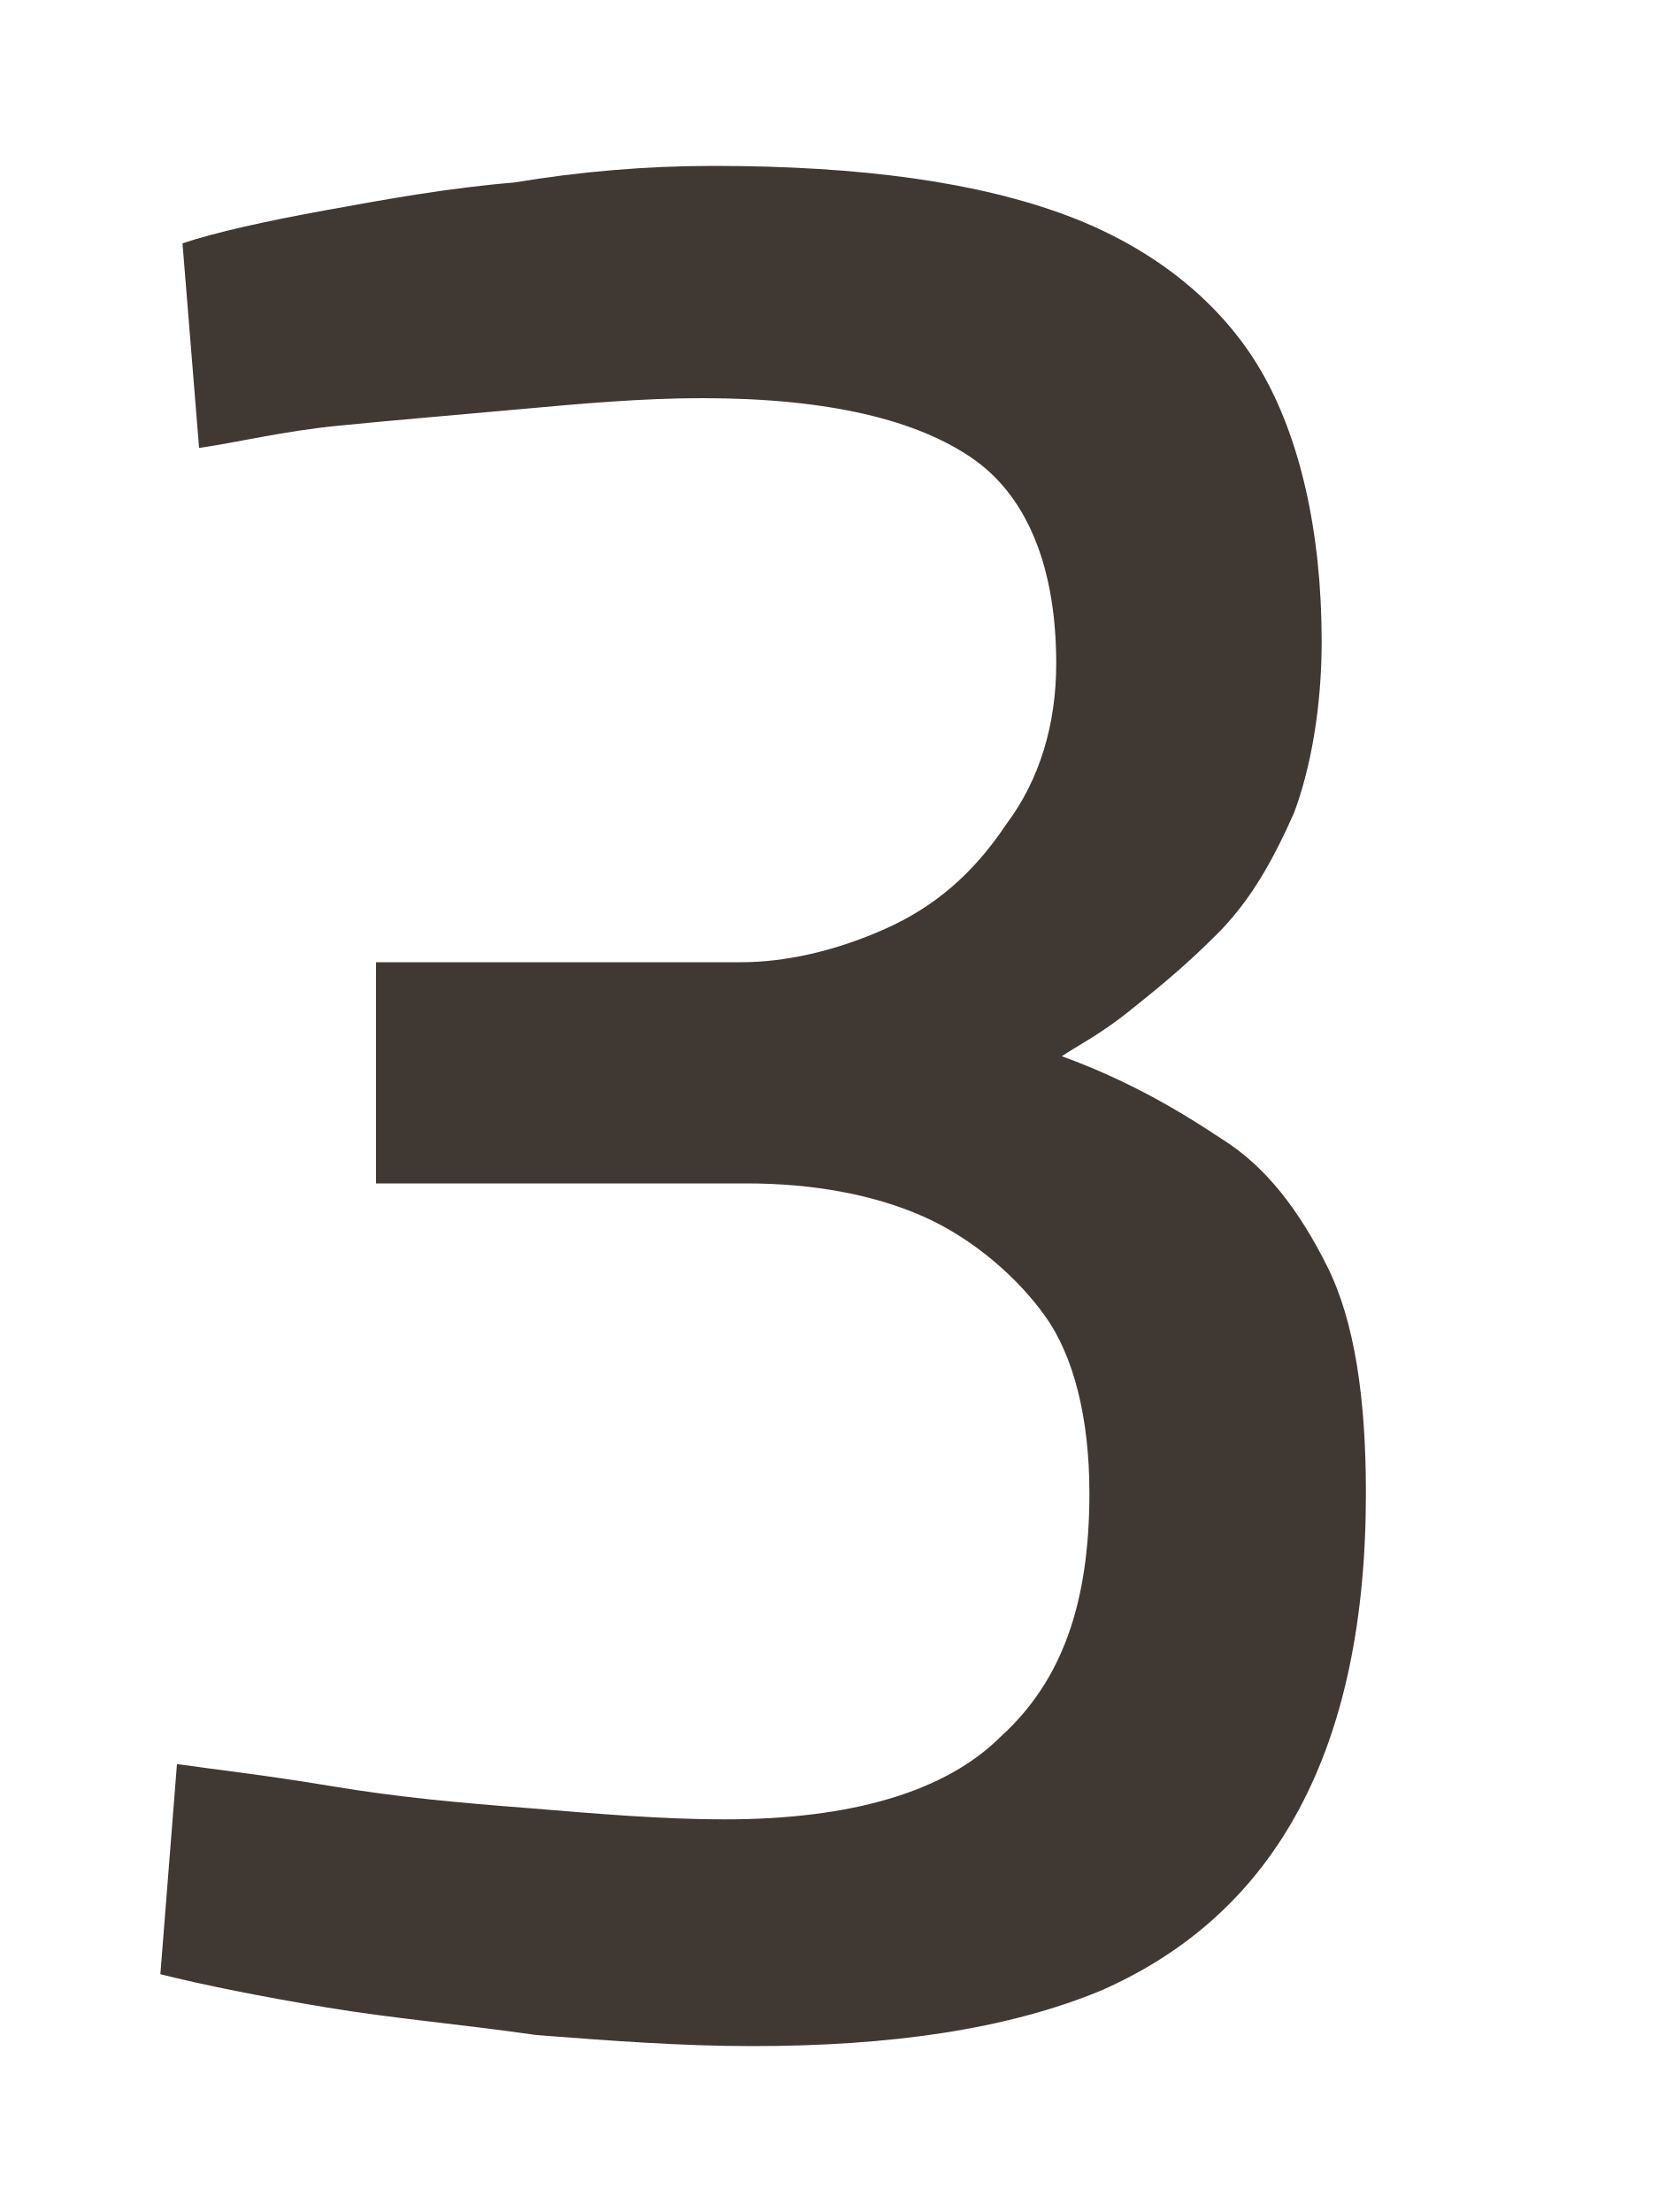
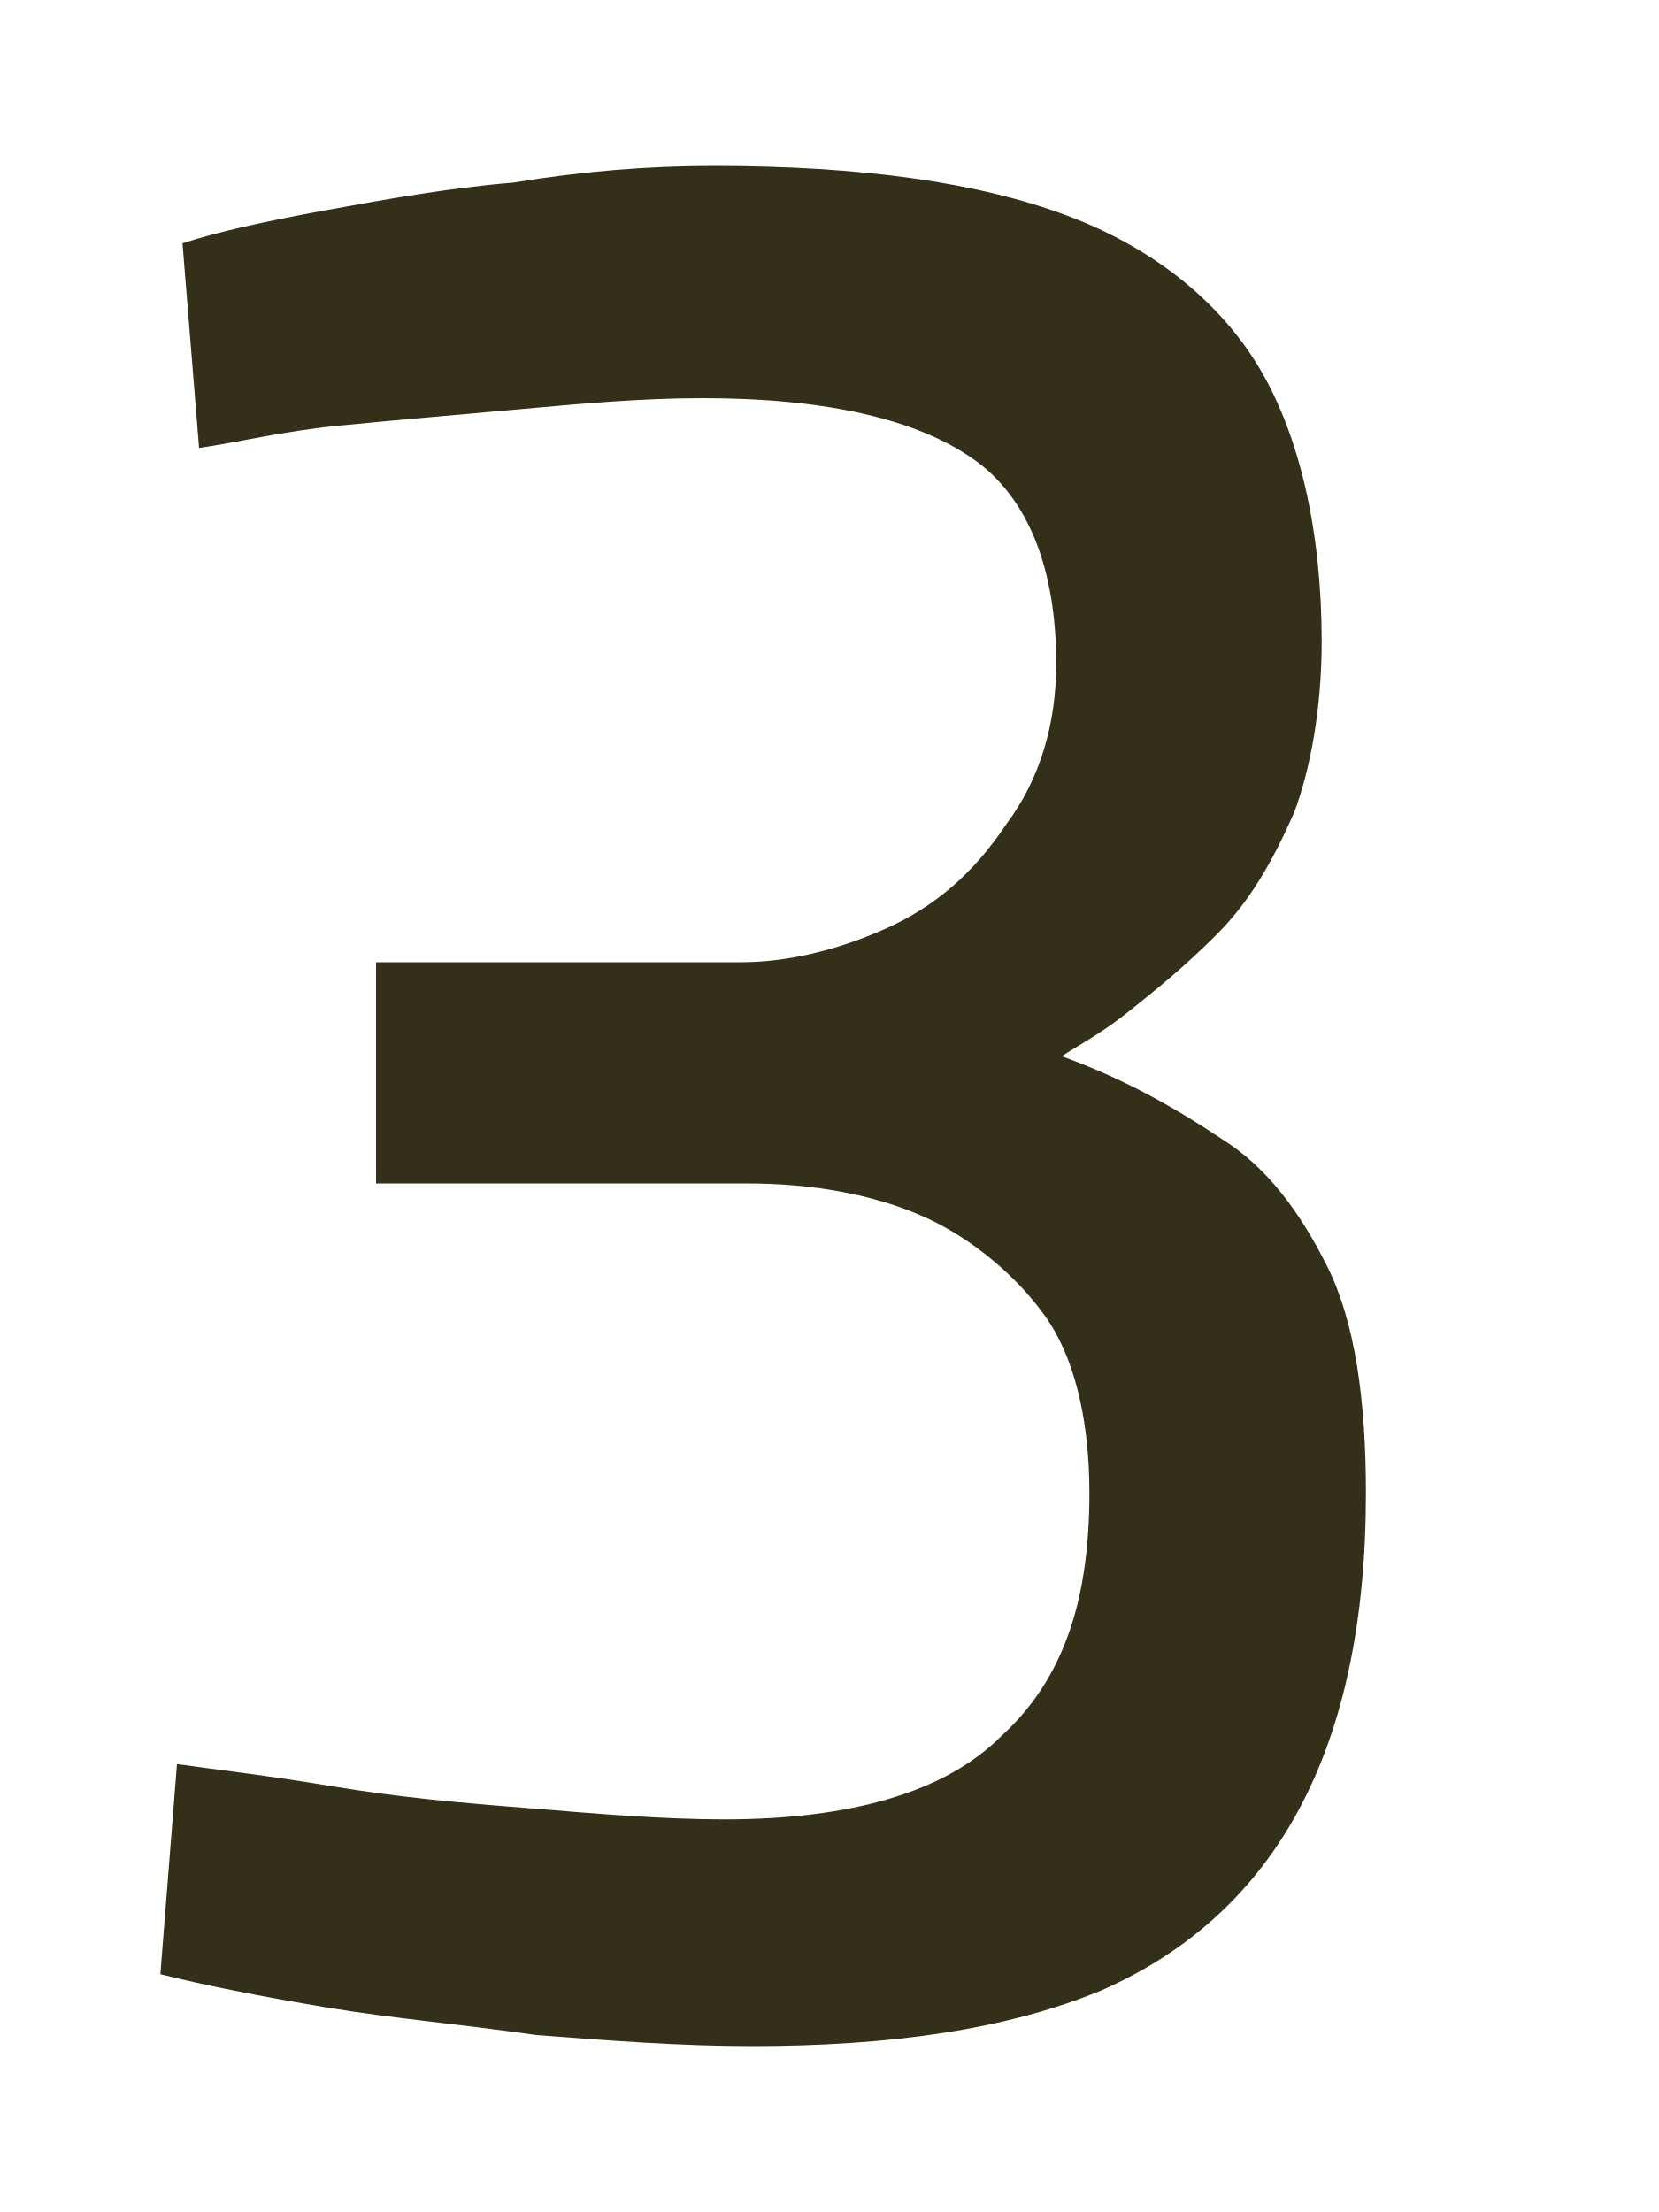
<svg xmlns="http://www.w3.org/2000/svg" version="1.1" id="tipos" x="0px" y="0px" viewBox="0 0 30 40" style="enable-background:new 0 0 30 40;" xml:space="preserve">
  <style type="text/css">
- 	.st0{fill:#403833;}
+ 	.st0{fill:#332F18;}
</style>
  <path class="st0" d="M13.6,37c-1.3,0-2.6-0.1-3.9-0.2c-1.4-0.2-2.6-0.3-3.8-0.5s-2.2-0.4-3-0.6l0.3-3.8C3.9,32,4.8,32.1,6,32.3  s2.3,0.3,3.6,0.4c1.2,0.1,2.4,0.2,3.5,0.2c2.3,0,4-0.5,5-1.5c1.1-1,1.6-2.4,1.6-4.4c0-1.4-0.3-2.5-0.8-3.2s-1.3-1.4-2.2-1.8  c-0.9-0.4-2-0.6-3.2-0.6H6.8v-4h6.6c0.8,0,1.7-0.2,2.6-0.6c0.9-0.4,1.6-1,2.2-1.9c0.6-0.8,0.9-1.8,0.9-2.9c0-1.7-0.5-3-1.5-3.7  S15,7.2,12.7,7.2c-1.1,0-2.2,0.1-3.3,0.2S7.1,7.6,6.1,7.7S4.3,8,3.6,8.1L3.3,4.4C3.9,4.2,4.8,4,5.9,3.8s2.2-0.4,3.4-0.5  C10.5,3.1,11.7,3,12.9,3c2.7,0,4.8,0.3,6.4,0.9c1.6,0.6,2.8,1.6,3.5,2.8s1.1,2.9,1.1,4.9c0,1.2-0.2,2.3-0.5,3.1  c-0.4,0.9-0.8,1.6-1.4,2.2s-1.1,1-1.6,1.4s-0.9,0.6-1.2,0.8c1.1,0.4,2,0.9,2.9,1.5c0.8,0.5,1.4,1.3,1.9,2.3s0.7,2.4,0.7,4.1  c0,2.3-0.4,4.2-1.2,5.7c-0.8,1.5-2,2.6-3.6,3.3C18.2,36.7,16.1,37,13.6,37L13.6,37z" />
</svg>
